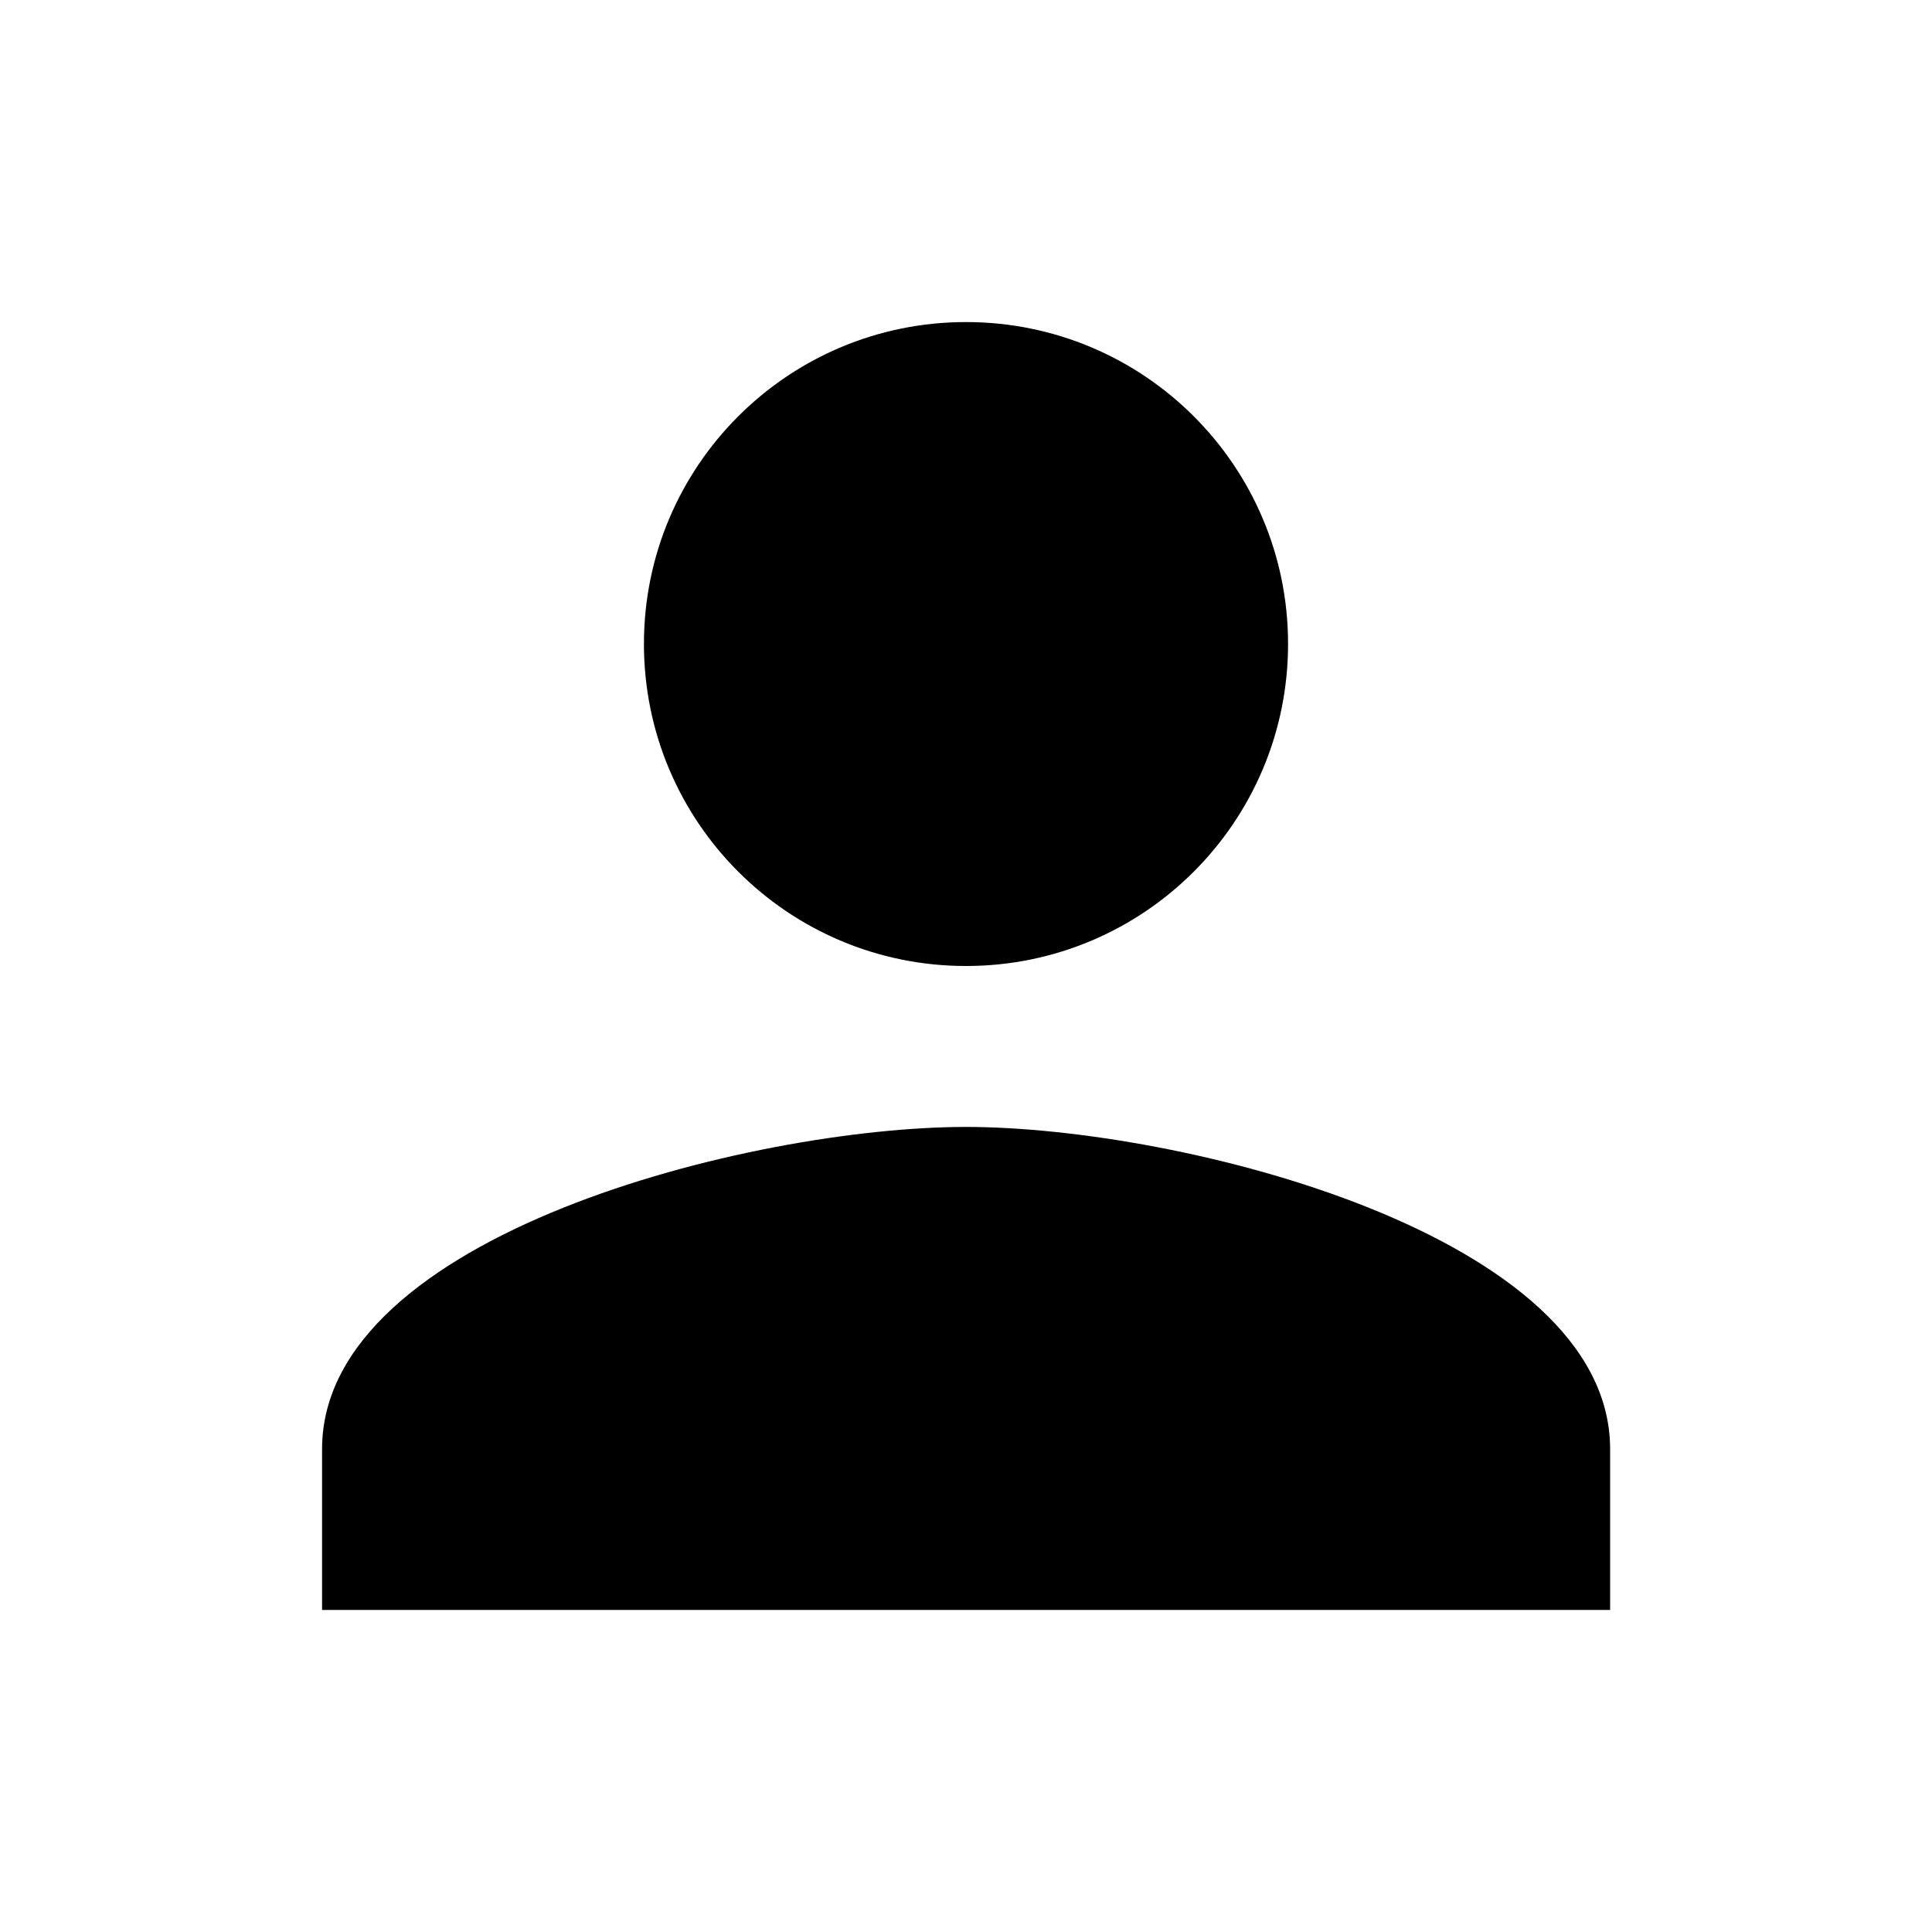
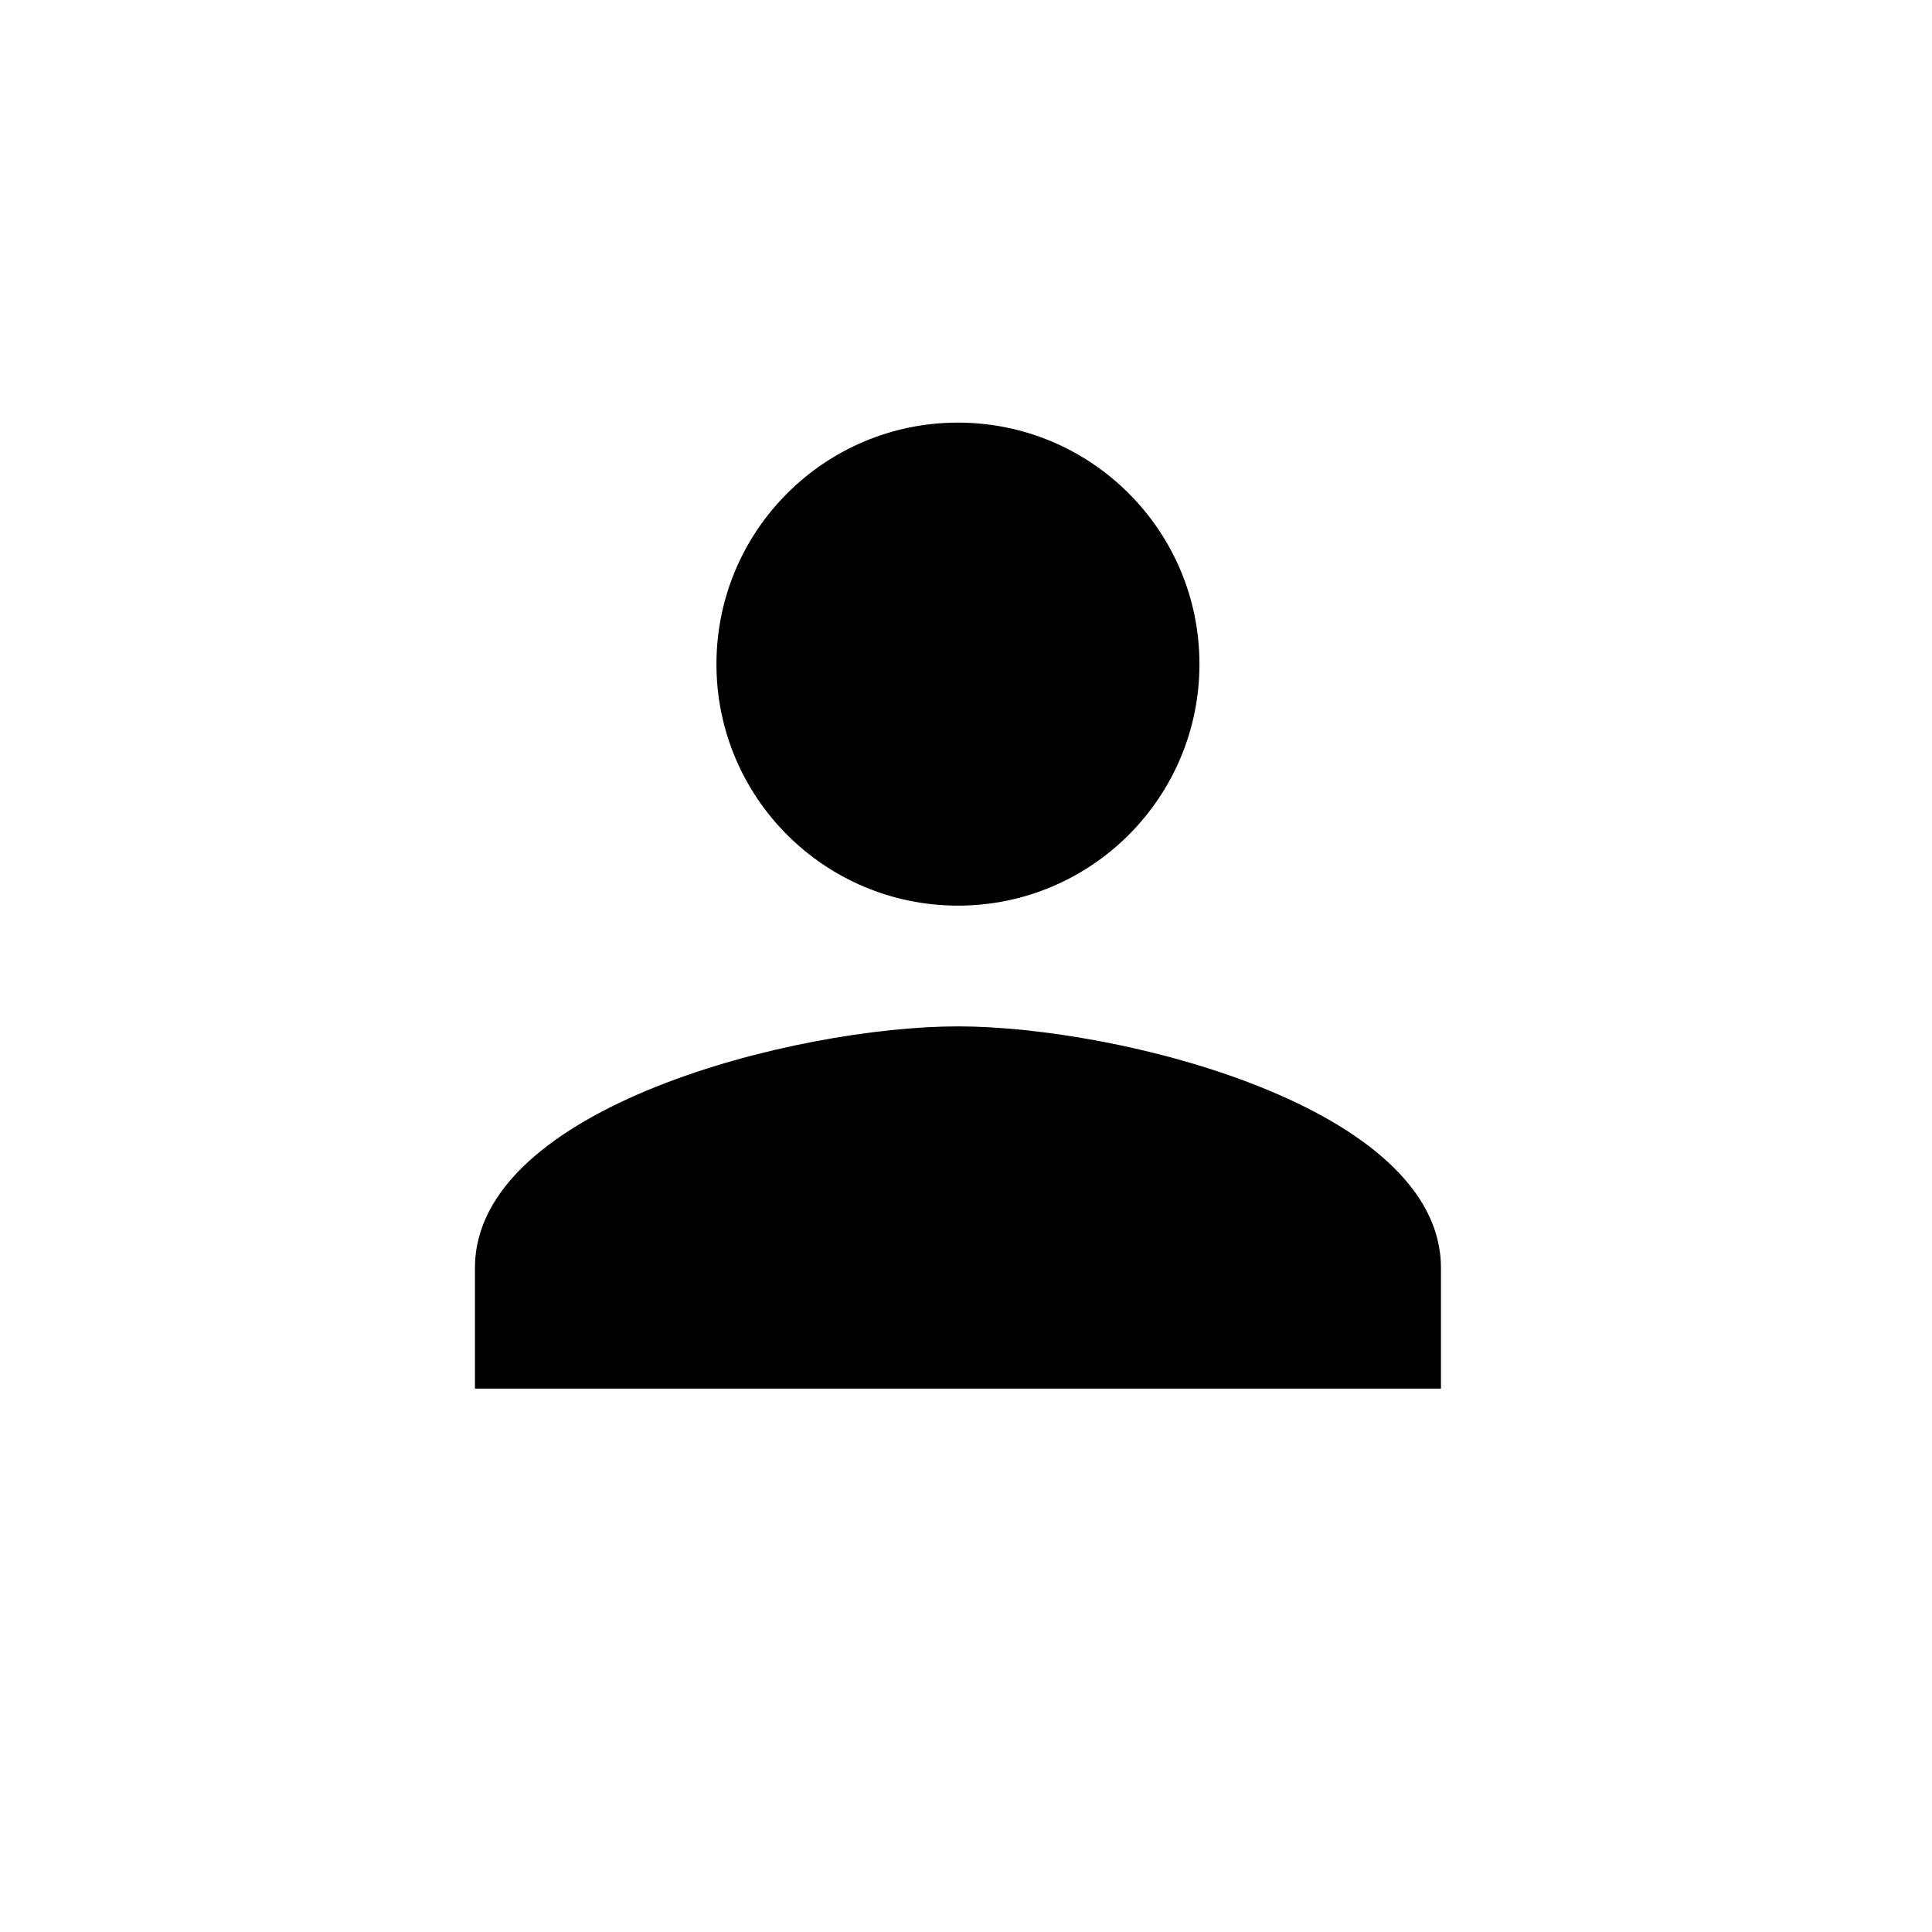
- <svg xmlns="http://www.w3.org/2000/svg" version="1.1" id="Layer_1" x="0px" y="0px" viewBox="0 0 1024 1024" enable-background="new 0 0 1024 1024" xml:space="preserve">
-   <path id="Shape" d="M512,512c94.3,0,170.7-76.4,170.7-170.7S606.3,170.7,512,170.7S341.3,247,341.3,341.3S417.7,512,512,512L512,512  z M512,597.3c-113.9,0-341.3,57.2-341.3,170.7v85.3h682.7V768C853.3,654.5,625.9,597.3,512,597.3L512,597.3z" />
+ <svg xmlns="http://www.w3.org/2000/svg" version="1.1" x="0px" y="0px" viewBox="0 0 48 48" style="enable-background:new 0 0 48 48;" xml:space="preserve">
+   <circle cx="23.8" cy="16.5" r="6" />
+   <path d="M35.8,34.5h-24v-3c0-4,8-6,12-6c4,0,12,2,12,6V34.5z" />
</svg>
